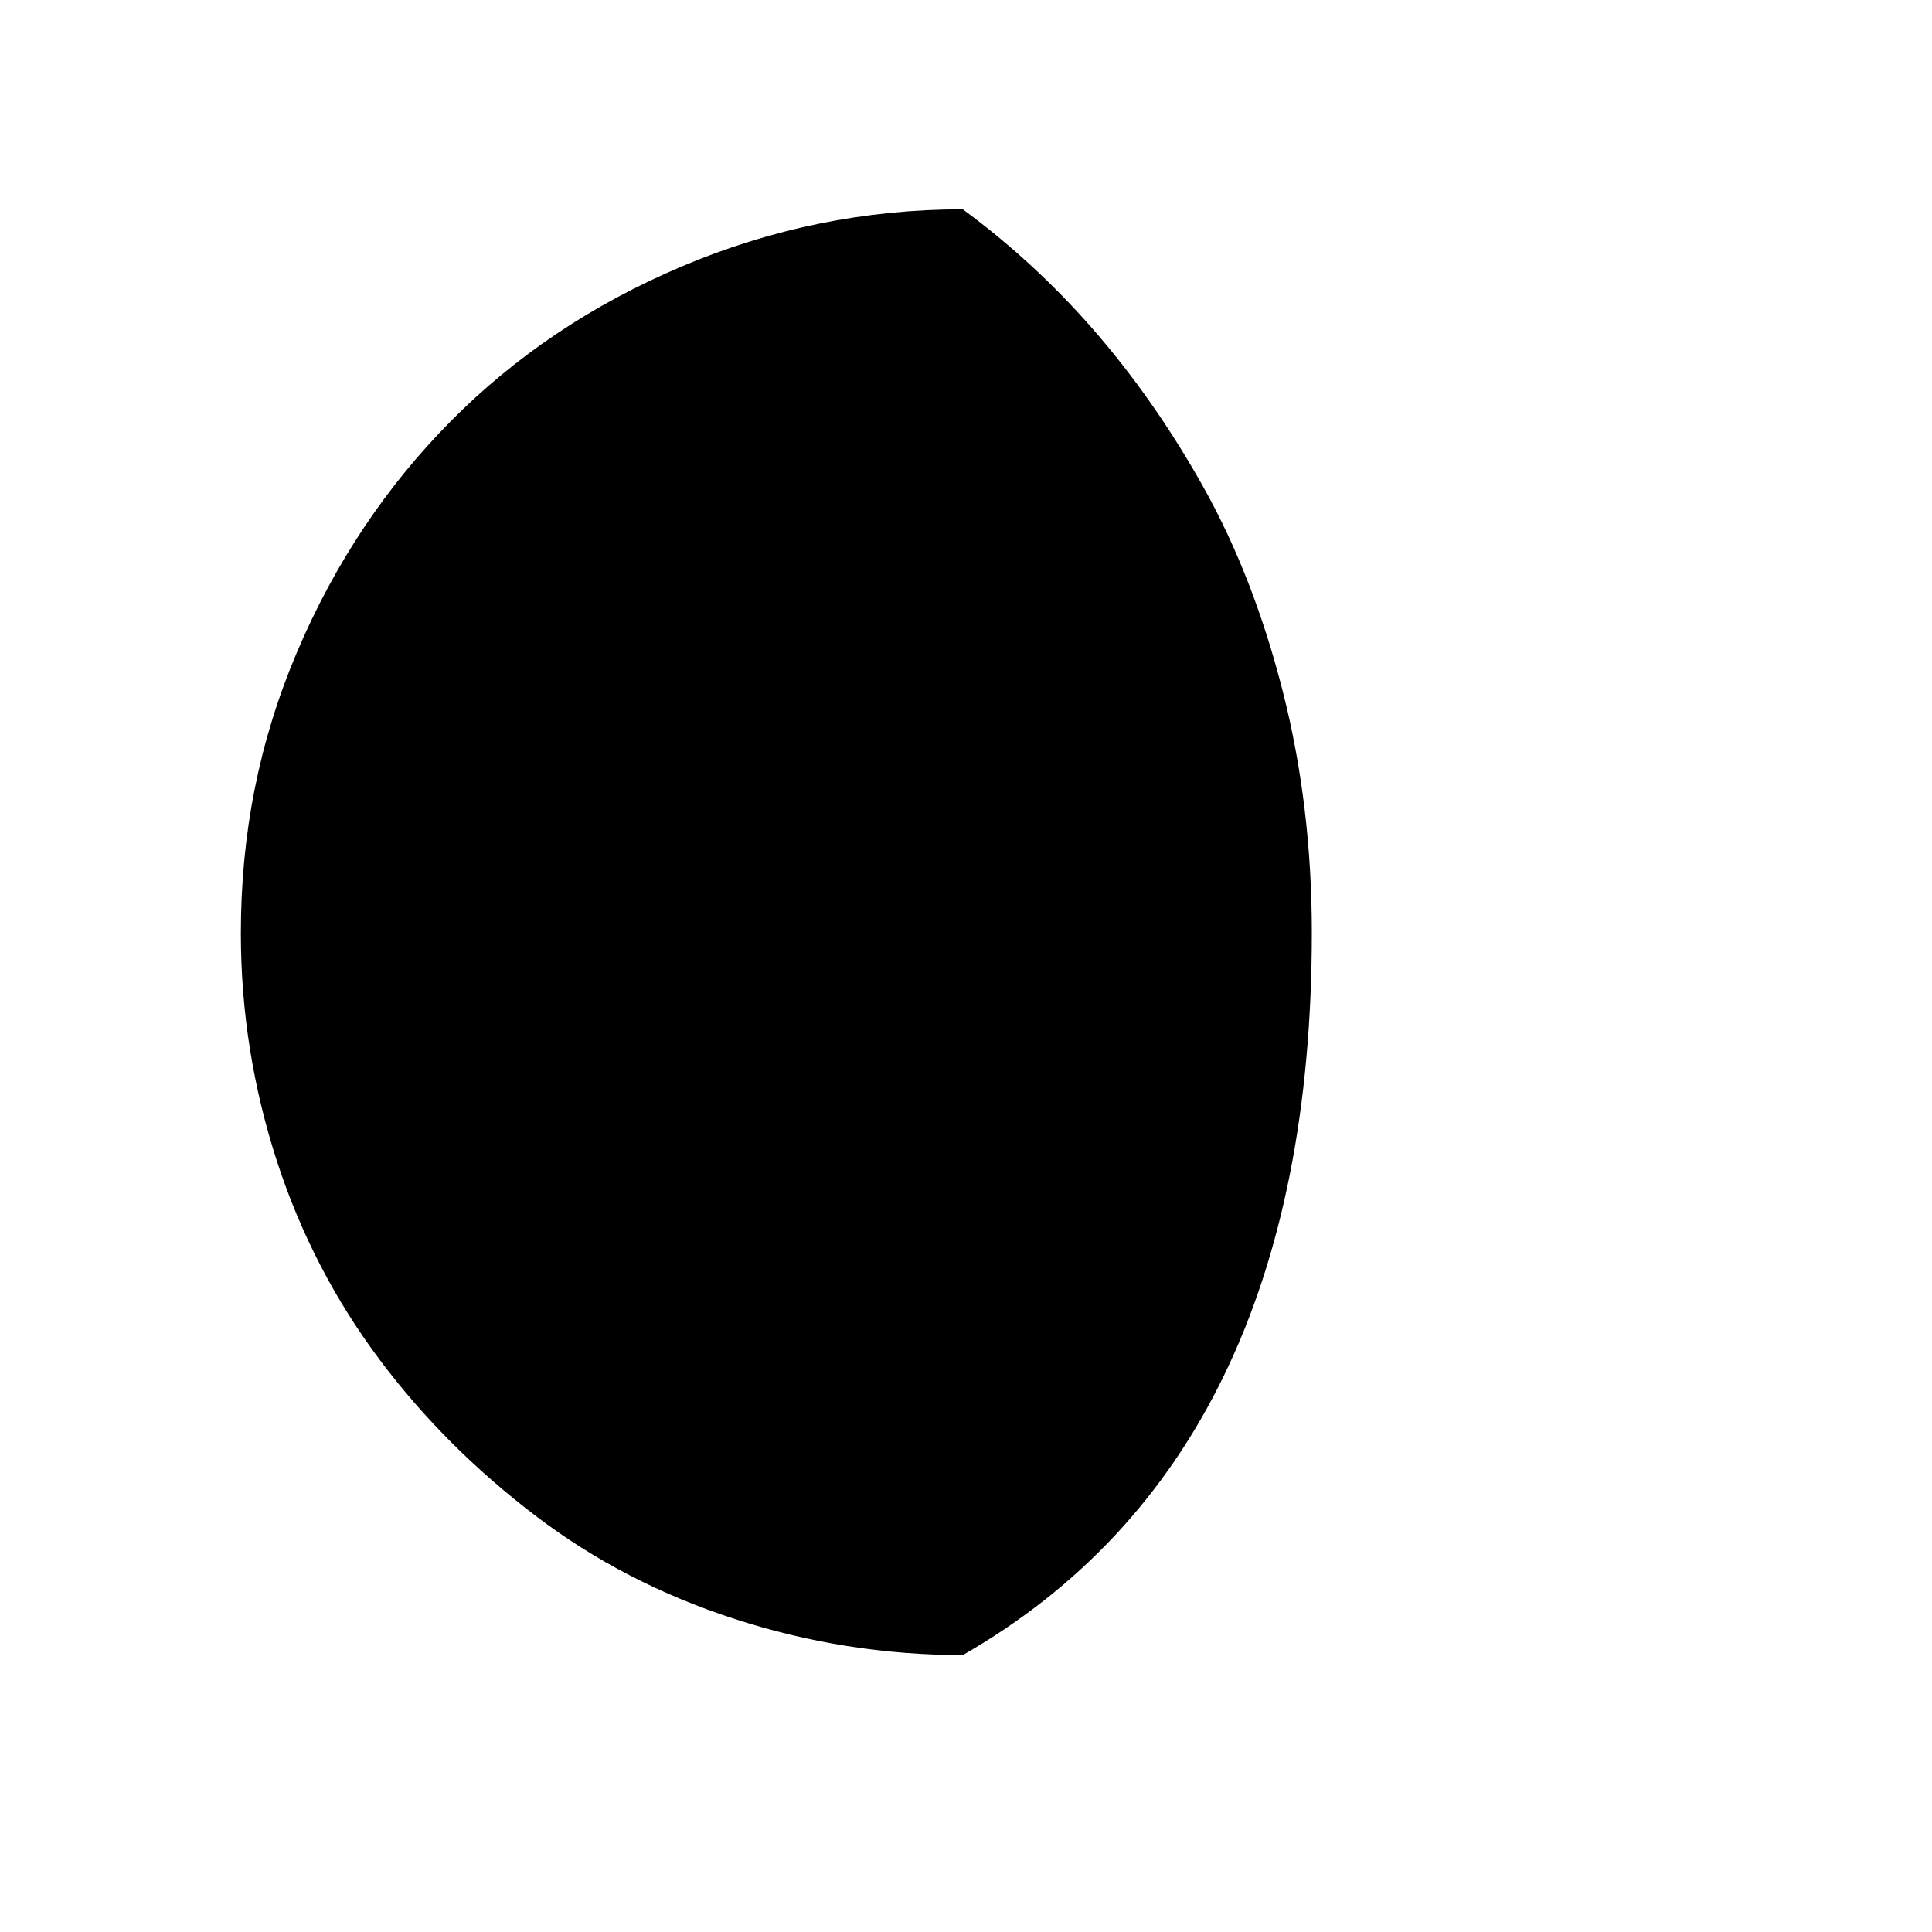
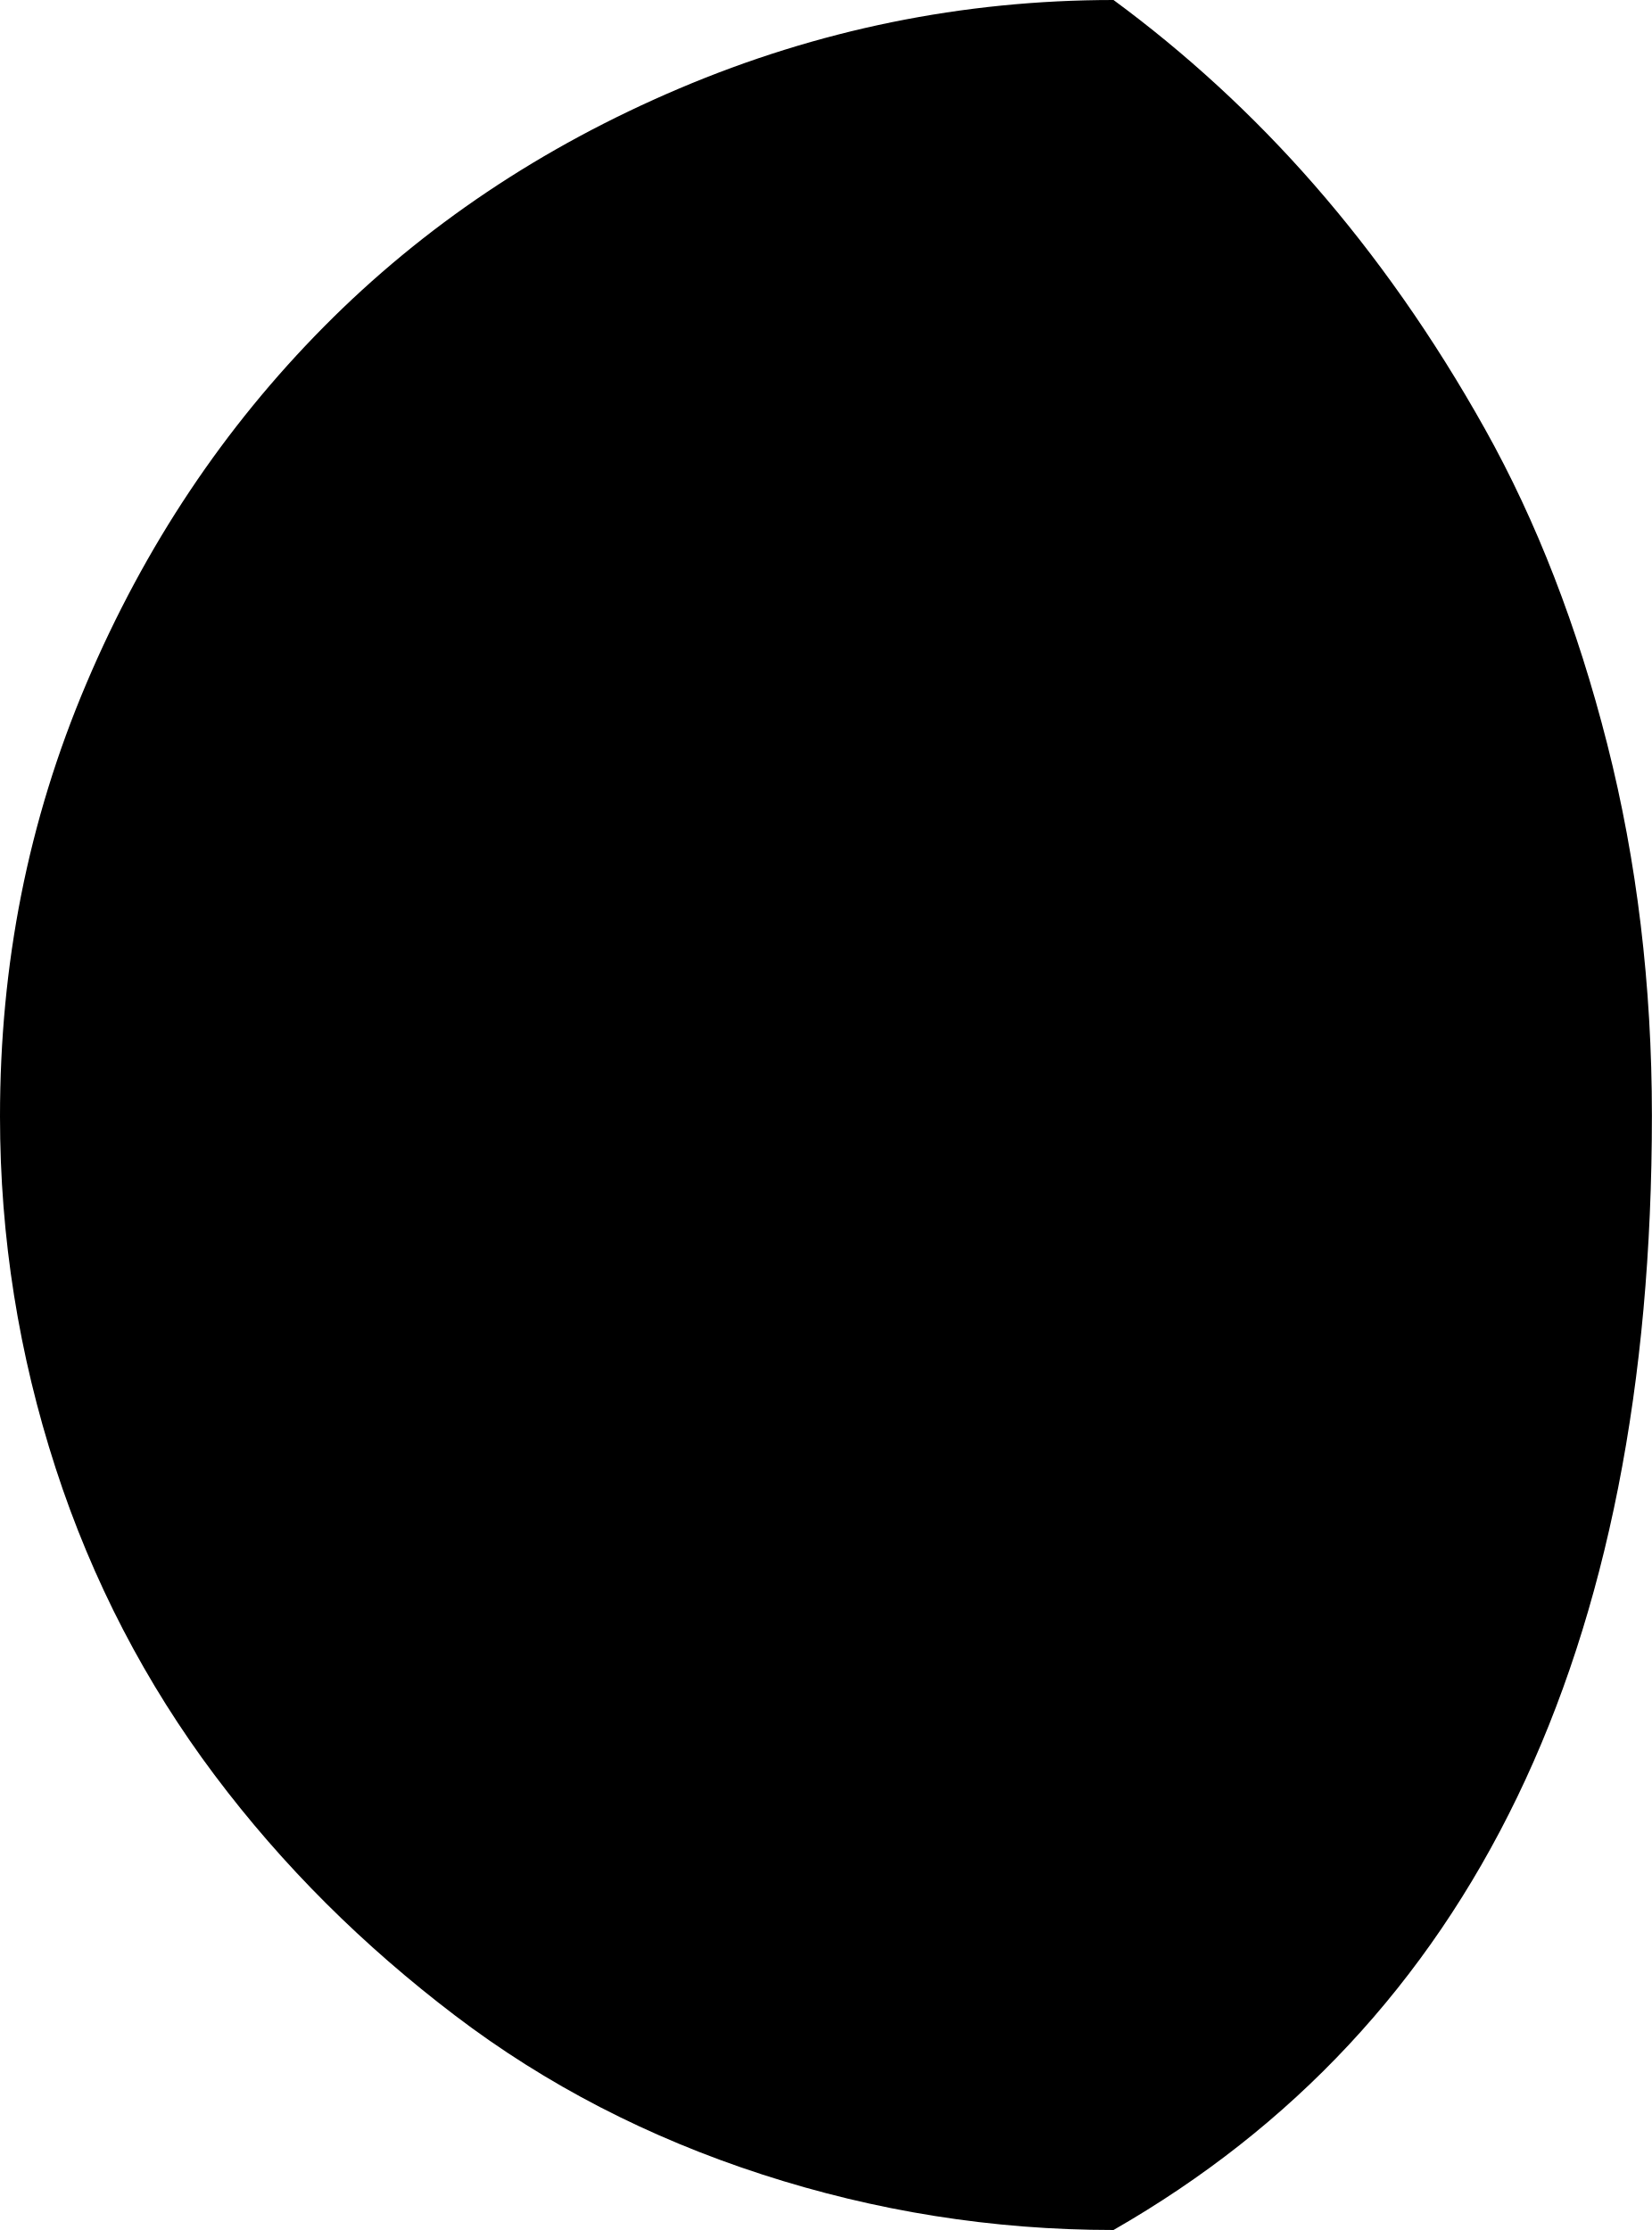
- <svg xmlns="http://www.w3.org/2000/svg" version="1.1" id="Layer_1" x="0px" y="0px" viewBox="0 0 30 30" style="enable-background:new 0 0 30 30;" xml:space="preserve" fill="currentColor">
+ <svg xmlns="http://www.w3.org/2000/svg" style="enable-background:new 0 0 30 30;" fill="currentColor" viewBox="3.74 3.25 16.63 22.45">
  <path d="M3.74,14.49c0,1.22,0.19,2.4,0.56,3.54s0.91,2.17,1.6,3.09s1.5,1.72,2.42,2.42s1.95,1.23,3.09,1.6s2.32,0.56,3.54,0.56  c3.61-2.07,5.42-5.81,5.42-11.22c0-1.31-0.15-2.56-0.45-3.74s-0.71-2.24-1.23-3.17s-1.1-1.75-1.72-2.46s-1.3-1.33-2.02-1.86  c-1.52,0-2.98,0.3-4.37,0.89s-2.58,1.39-3.58,2.4s-1.8,2.2-2.39,3.59S3.74,12.96,3.74,14.49z" />
</svg>
